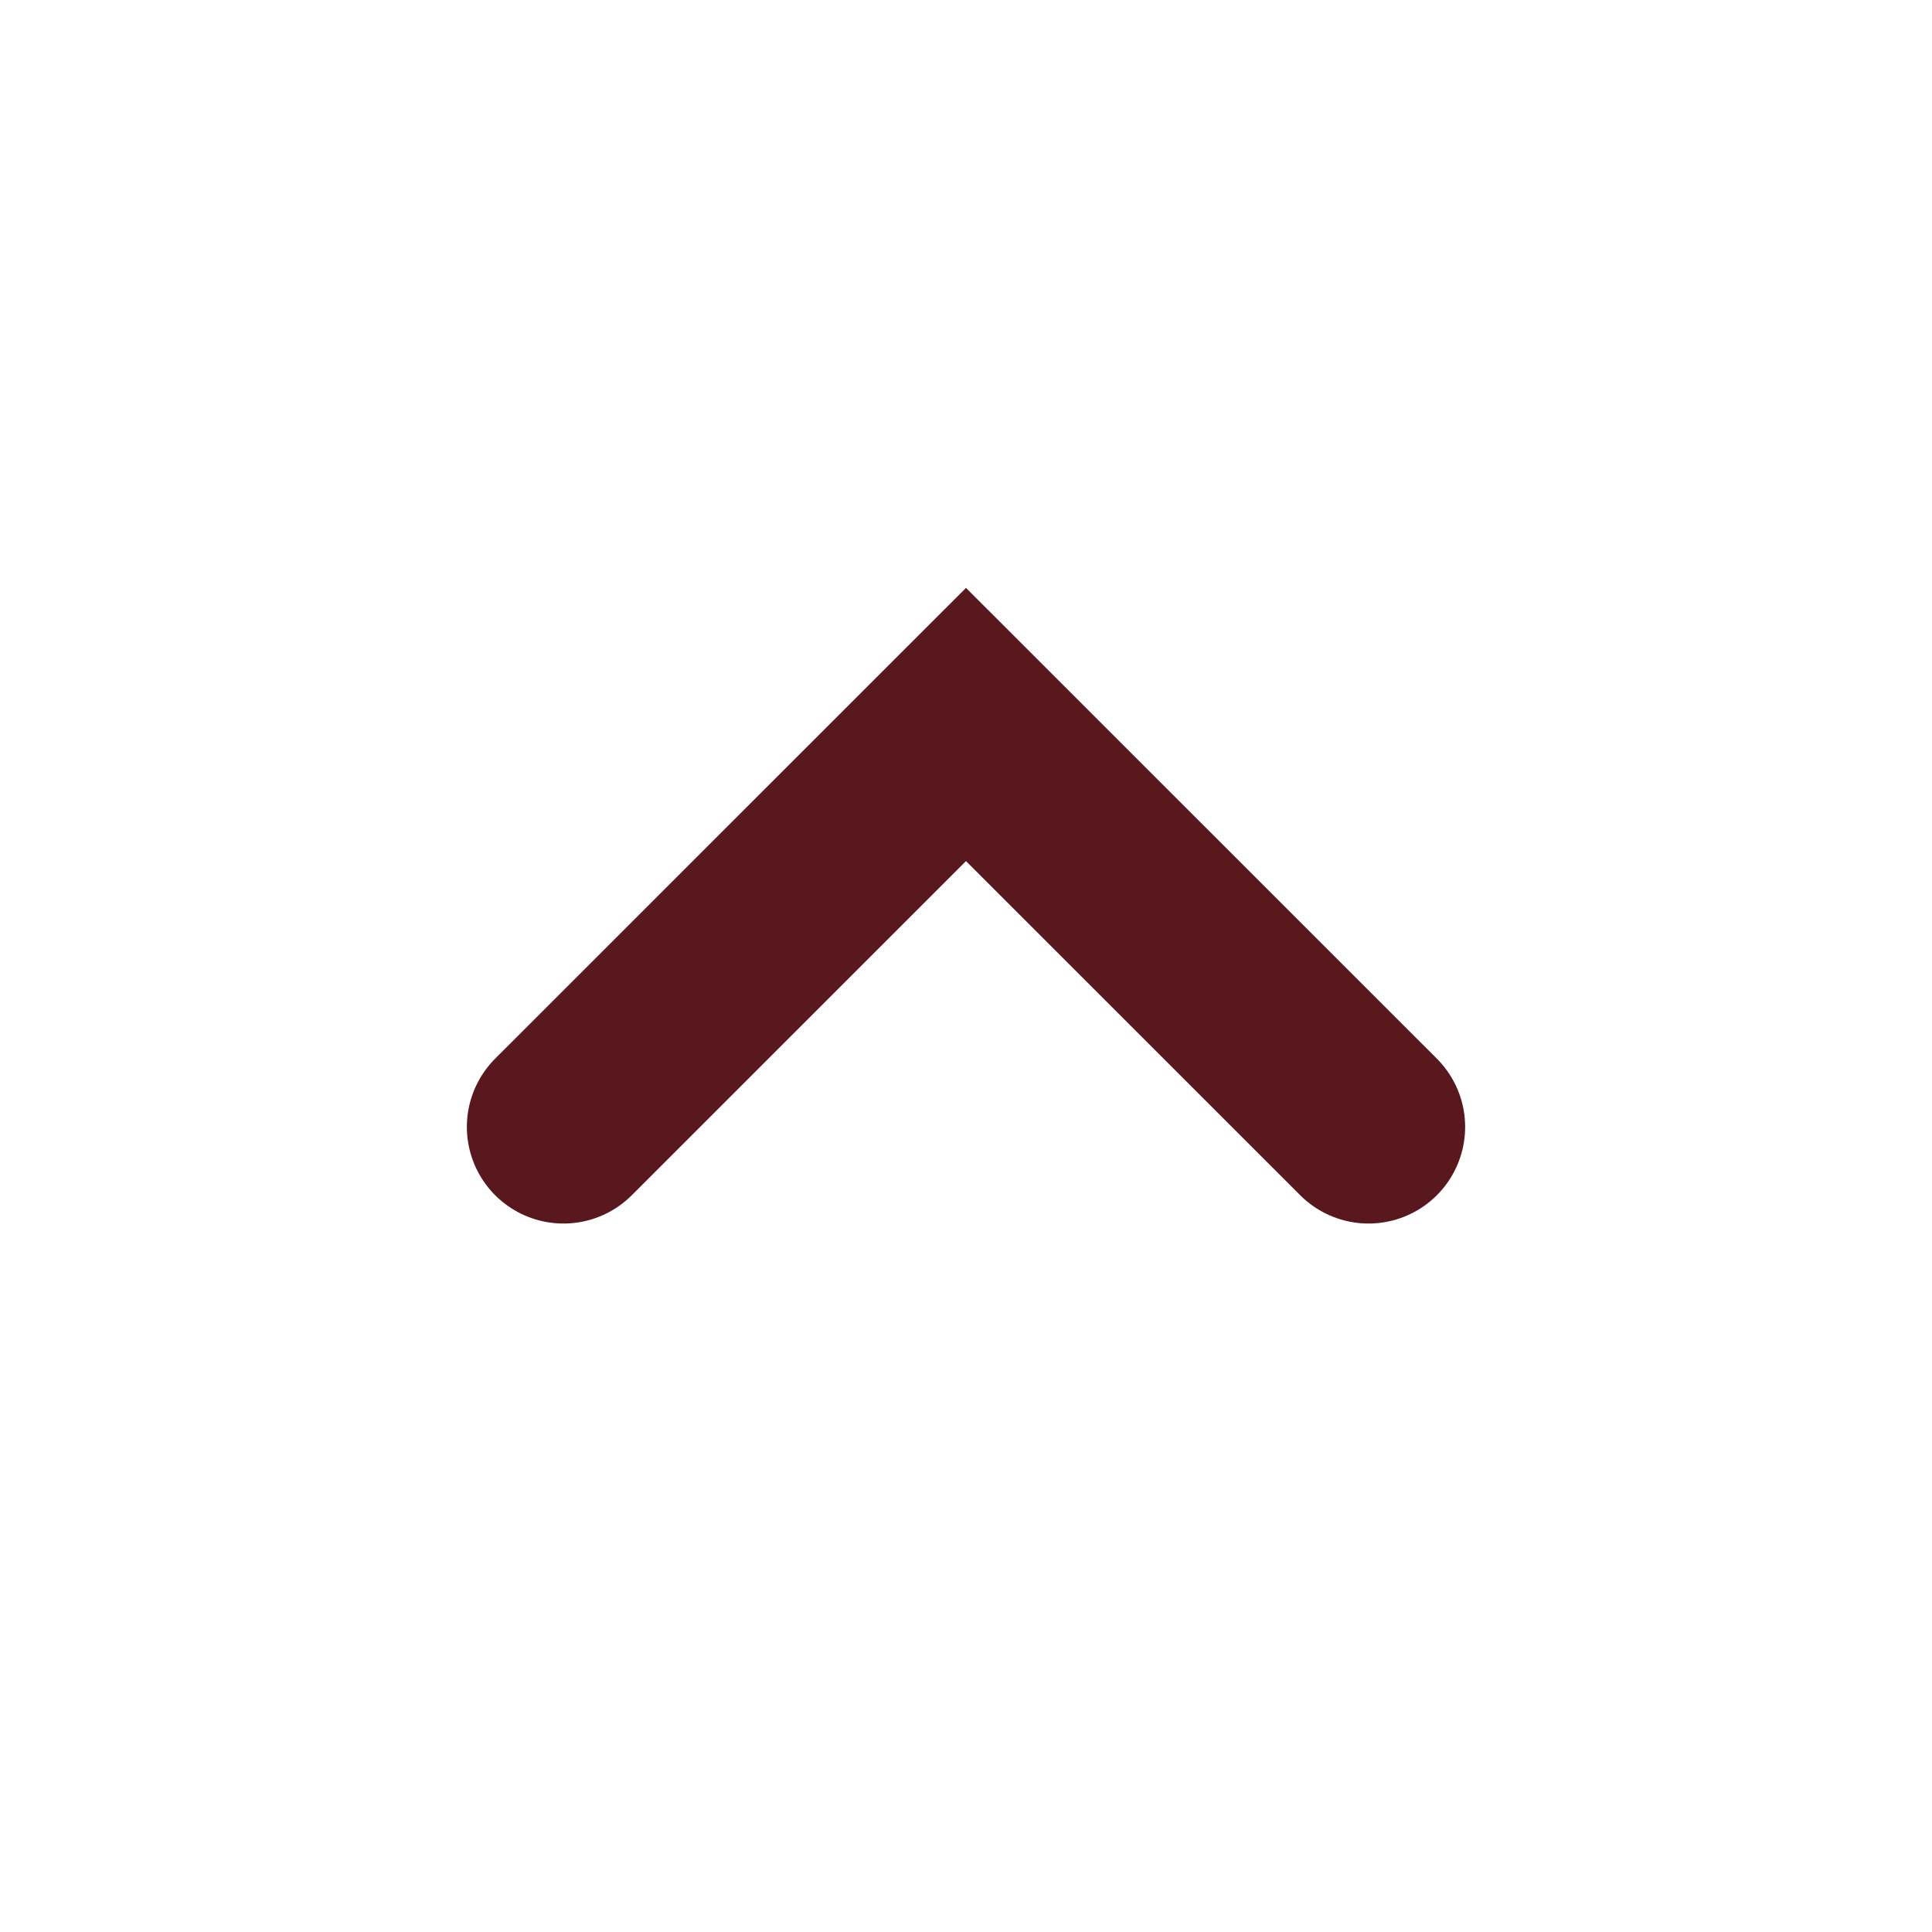
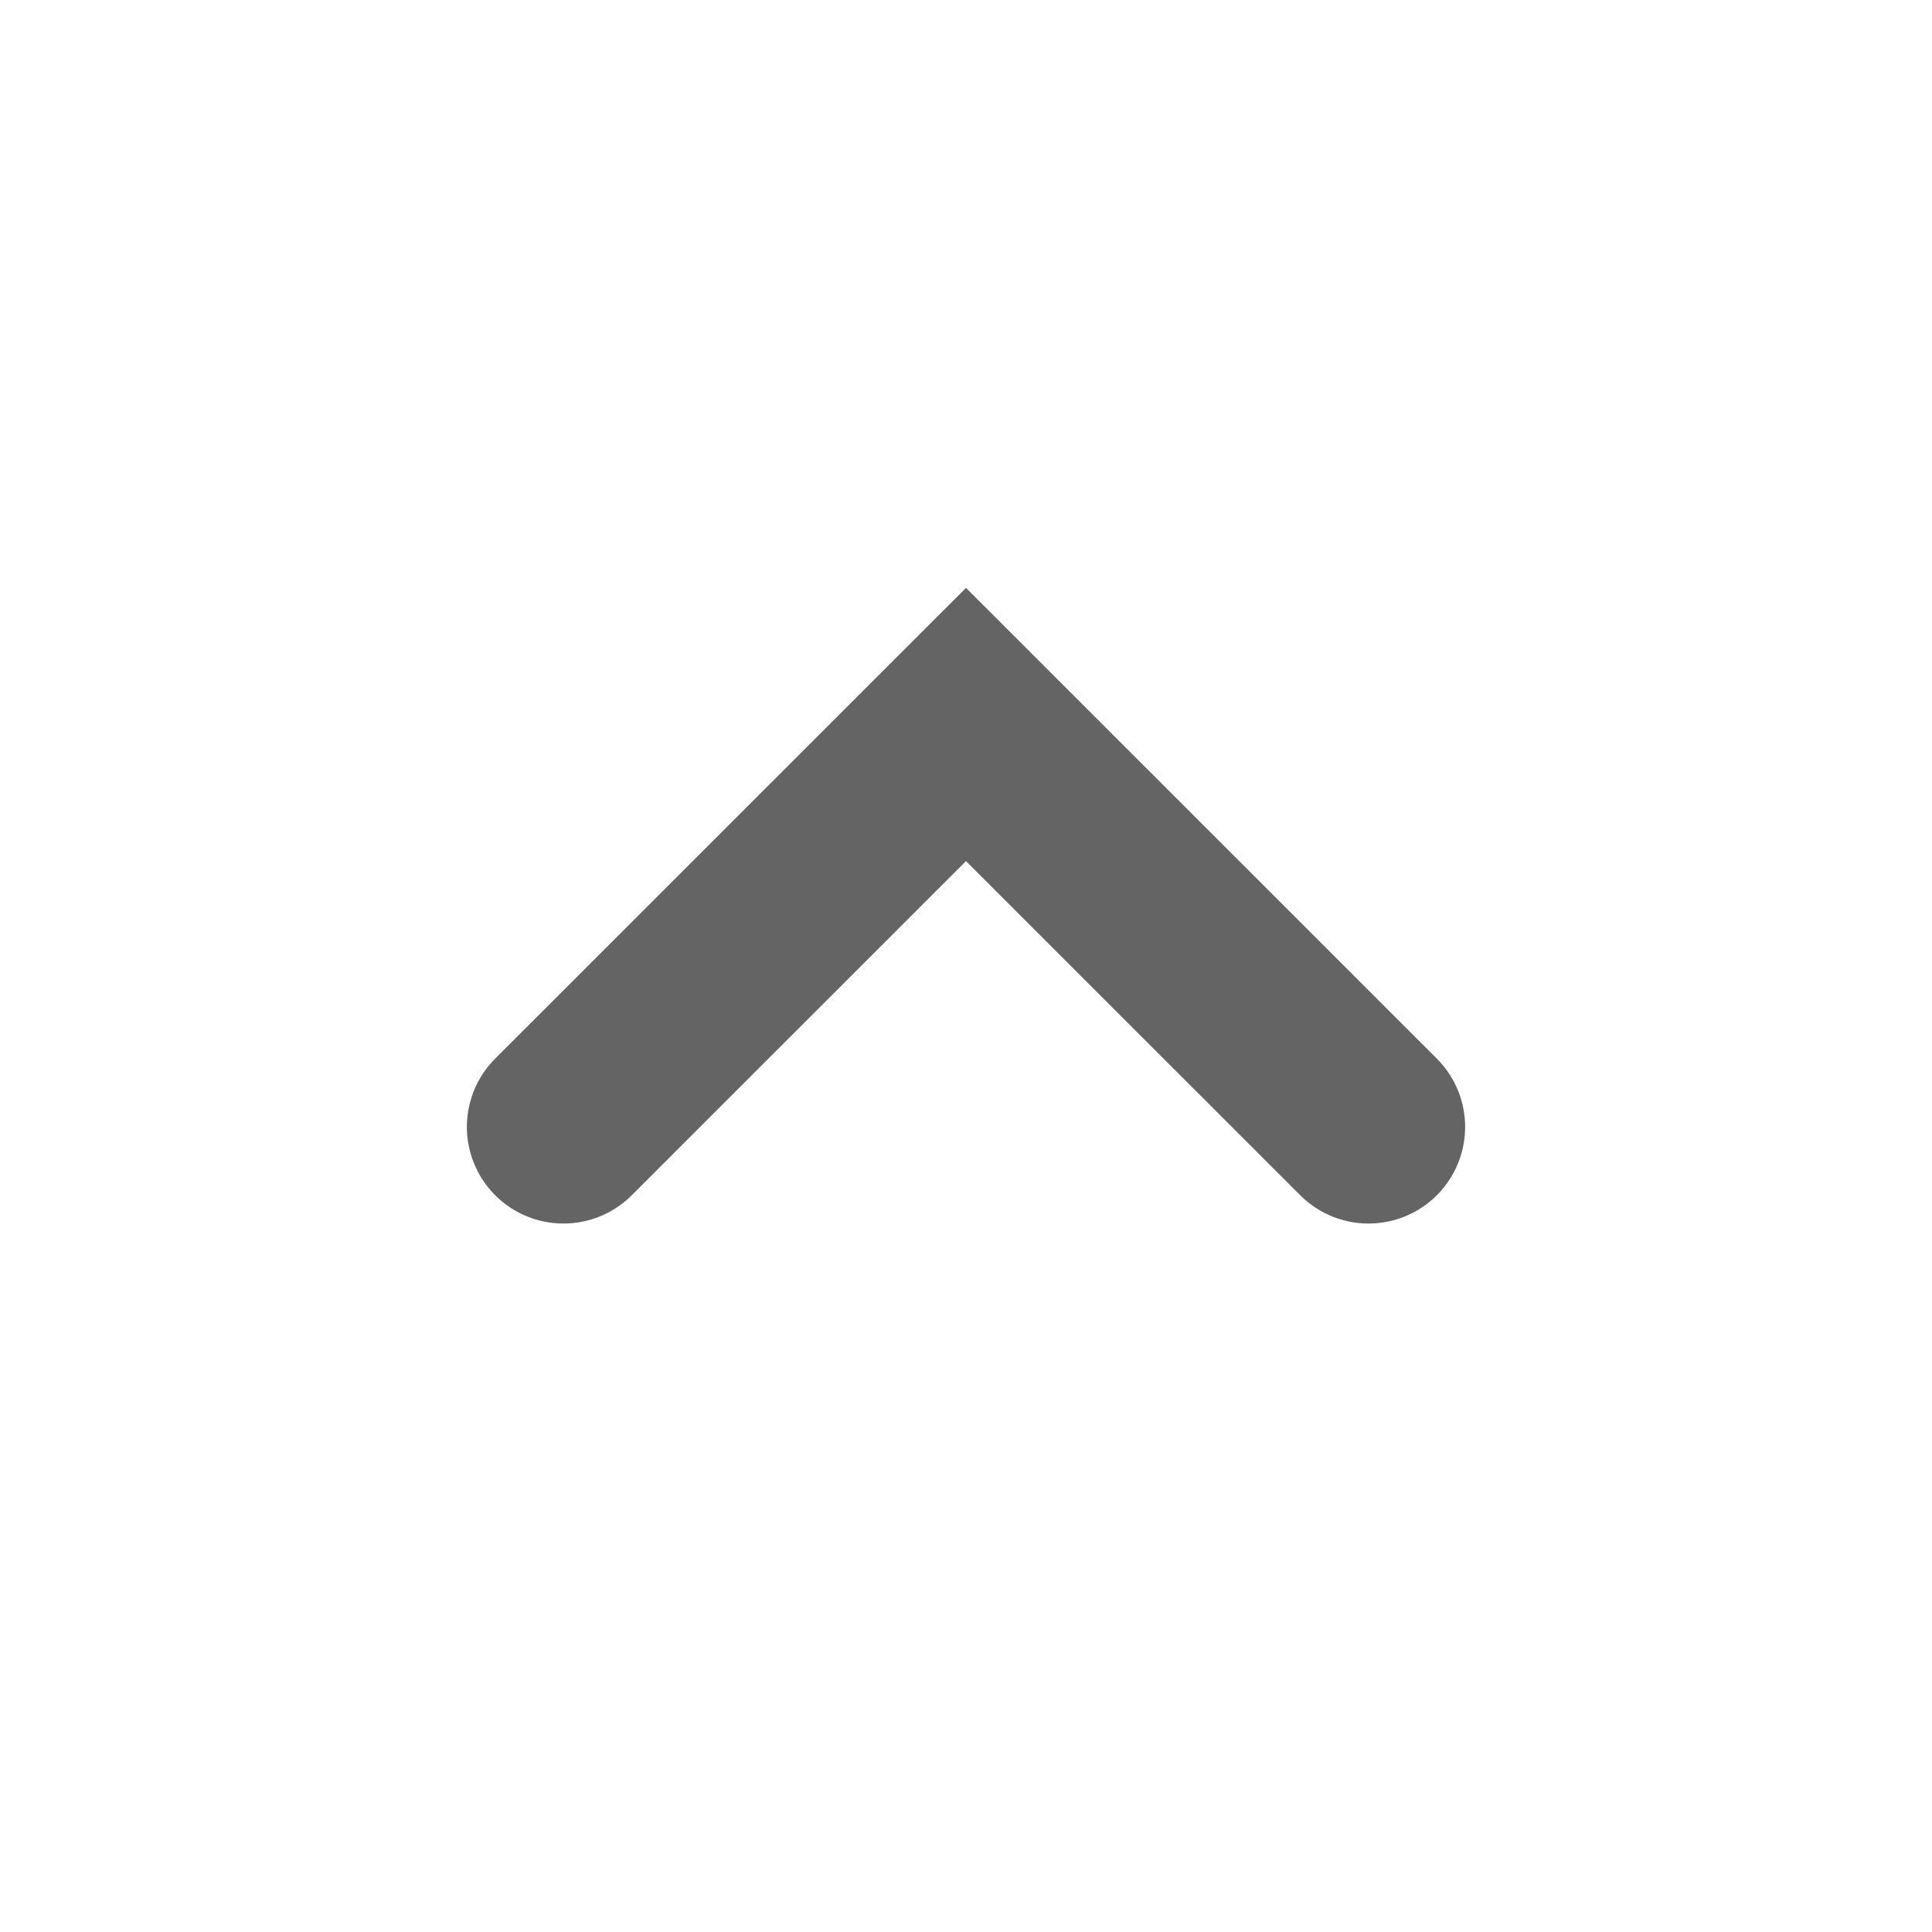
<svg xmlns="http://www.w3.org/2000/svg" width="20" height="20" viewBox="0 0 20 20" fill="none">
-   <path d="M14.167 11.666L10 7.5L5.833 11.666" stroke="#58181D" stroke-width="2" stroke-linecap="round" />
+   <path d="M14.167 11.666L10 7.5L5.833 11.666" stroke="#646464" stroke-width="2" stroke-linecap="round" />
</svg>
